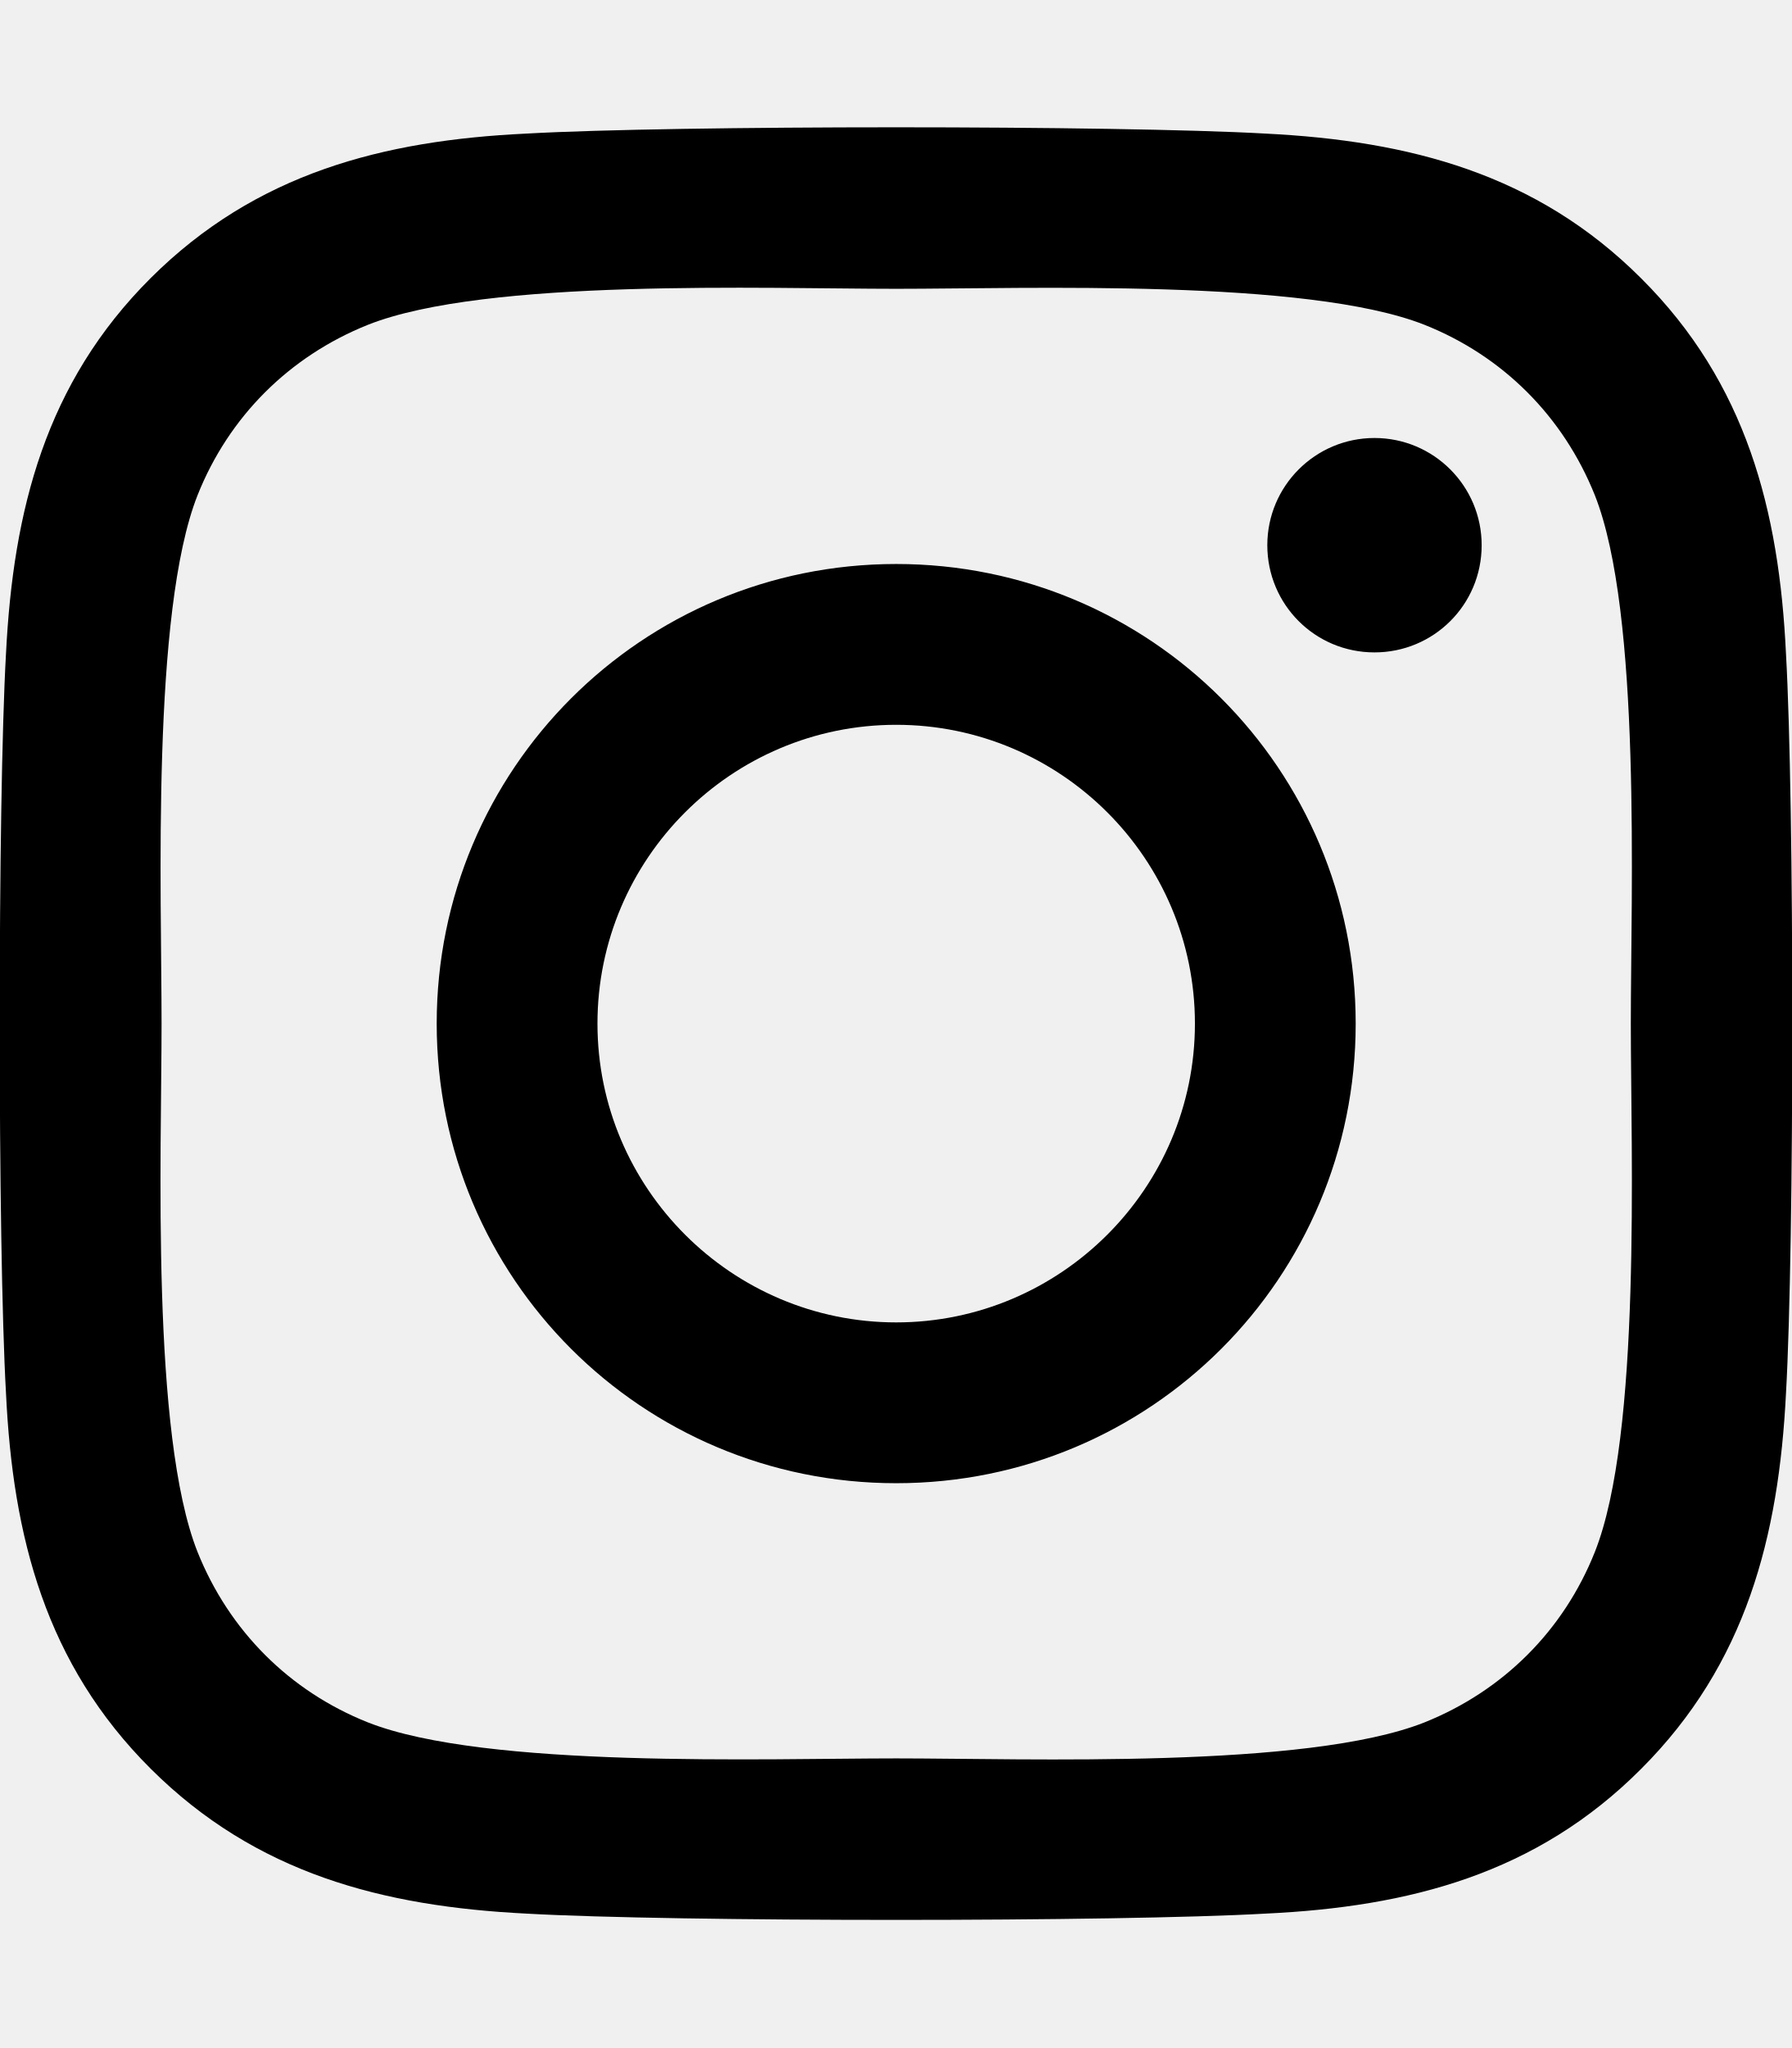
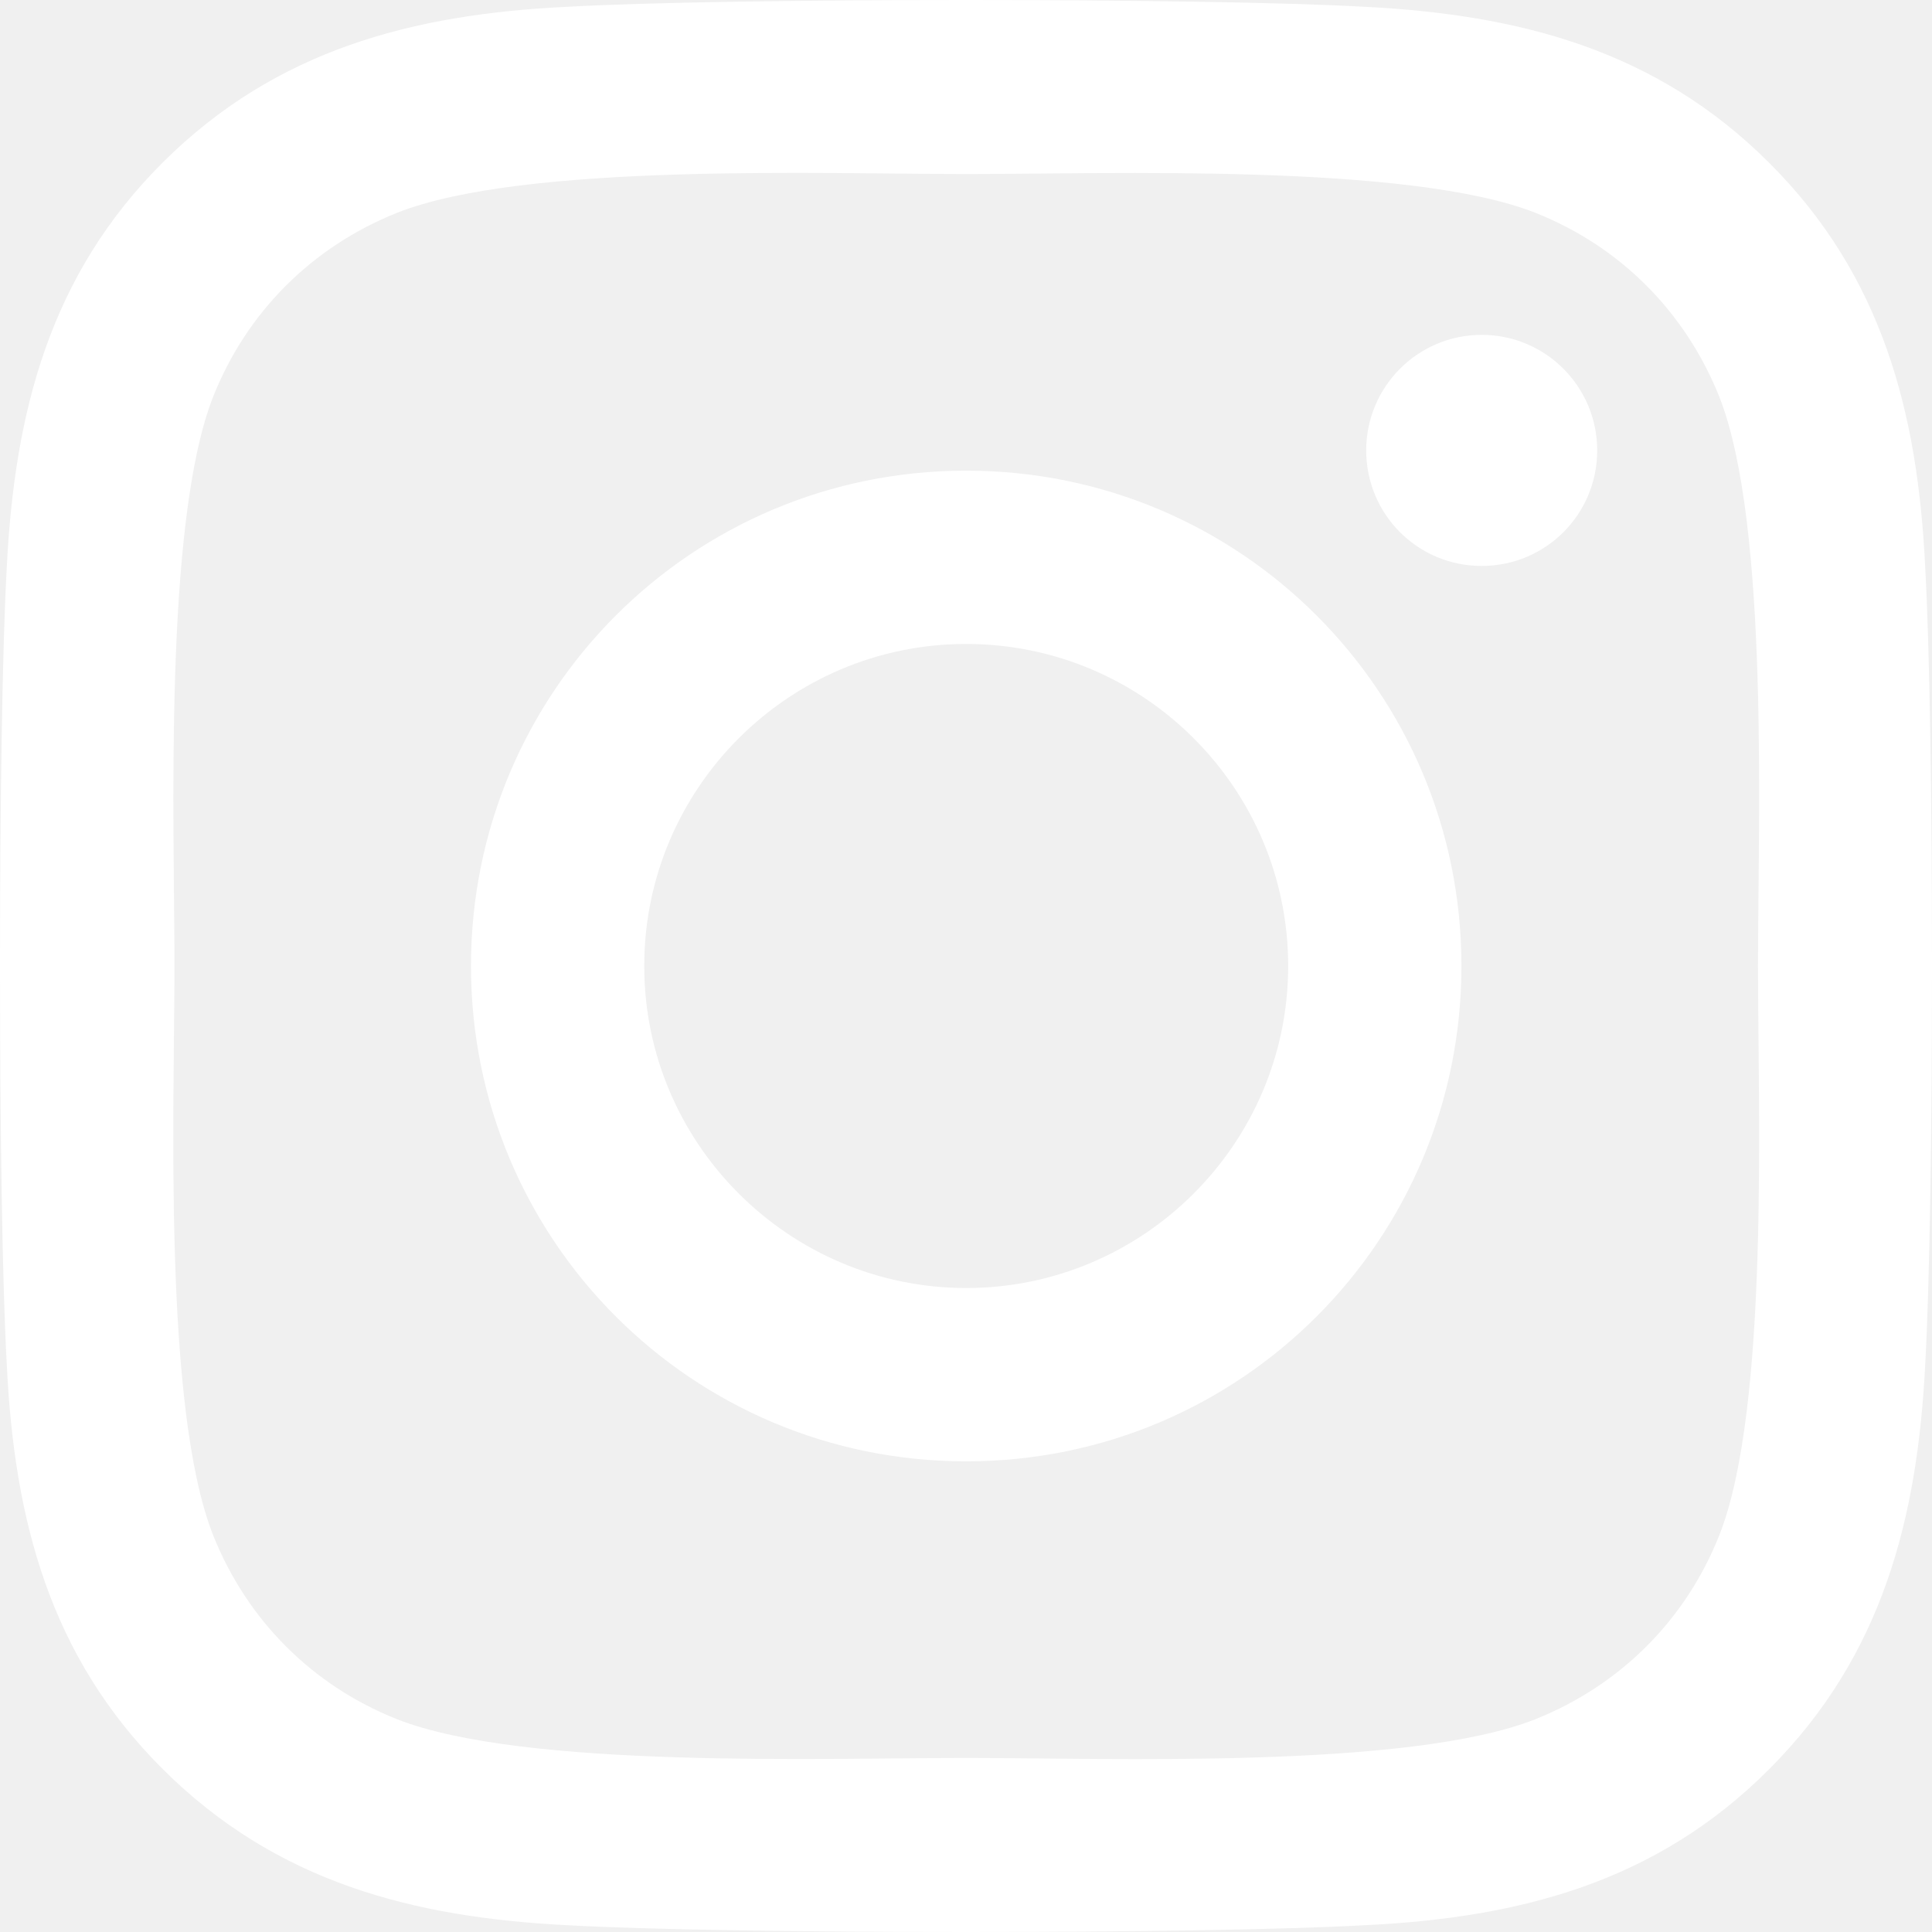
- <svg xmlns="http://www.w3.org/2000/svg" viewBox="0 0 448 512">
-   <path d="M224.1 141c-63.6 0-114.9 51.3-114.9 114.9s51.3 114.9 114.9 114.9S339 319.5 339 255.9 287.7 141 224.1 141zm0 189.6c-41.1 0-74.7-33.5-74.7-74.7s33.5-74.7 74.7-74.7 74.7 33.5 74.7 74.7-33.6 74.7-74.7 74.7zm146.4-194.3c0 14.9-12 26.8-26.8 26.8-14.9 0-26.8-12-26.8-26.8s12-26.8 26.8-26.8 26.8 12 26.8 26.8zm76.1 27.2c-1.7-35.9-9.9-67.7-36.2-93.9-26.2-26.2-58-34.4-93.9-36.2-37-2.1-147.9-2.1-184.9 0-35.8 1.7-67.6 9.9-93.9 36.1s-34.4 58-36.2 93.9c-2.1 37-2.1 147.9 0 184.9 1.7 35.9 9.9 67.7 36.2 93.9s58 34.4 93.9 36.2c37 2.1 147.9 2.1 184.9 0 35.9-1.7 67.7-9.9 93.9-36.2 26.2-26.2 34.4-58 36.2-93.9 2.1-37 2.1-147.8 0-184.8zM398.8 388c-7.8 19.6-22.9 34.7-42.6 42.6-29.5 11.7-99.5 9-132.1 9s-102.7 2.6-132.1-9c-19.6-7.8-34.7-22.9-42.6-42.6-11.7-29.5-9-99.5-9-132.1s-2.6-102.7 9-132.1c7.8-19.6 22.9-34.7 42.6-42.6 29.5-11.7 99.5-9 132.1-9s102.7-2.6 132.1 9c19.6 7.8 34.7 22.9 42.6 42.6 11.7 29.5 9 99.5 9 132.1s2.7 102.7-9 132.1z" />
+ <svg xmlns="http://www.w3.org/2000/svg" width="100" height="100" viewBox="0 0 100 100" fill="none">
+   <path d="M50.011 24.361C35.823 24.361 24.378 35.808 24.378 50C24.378 64.192 35.823 75.639 50.011 75.639C64.2 75.639 75.644 64.192 75.644 50C75.644 35.808 64.2 24.361 50.011 24.361ZM50.011 66.668C40.842 66.668 33.346 59.193 33.346 50C33.346 40.807 40.82 33.331 50.011 33.331C59.203 33.331 66.676 40.807 66.676 50C66.676 59.193 59.18 66.668 50.011 66.668ZM82.671 23.312C82.671 26.637 79.994 29.293 76.693 29.293C73.369 29.293 70.714 26.615 70.714 23.312C70.714 20.01 73.391 17.332 76.693 17.332C79.994 17.332 82.671 20.01 82.671 23.312ZM99.649 29.382C99.269 21.371 97.44 14.275 91.573 8.429C85.728 2.583 78.634 0.753 70.625 0.351C62.37 -0.117 37.63 -0.117 29.375 0.351C21.389 0.731 14.294 2.561 8.427 8.407C2.56 14.253 0.753 21.349 0.351 29.36C-0.117 37.616 -0.117 62.362 0.351 70.618C0.731 78.629 2.56 85.725 8.427 91.571C14.294 97.417 21.366 99.247 29.375 99.649C37.63 100.117 62.37 100.117 70.625 99.649C78.634 99.269 85.728 97.439 91.573 91.571C97.418 85.725 99.247 78.629 99.649 70.618C100.117 62.362 100.117 37.638 99.649 29.382ZM88.985 79.477C87.245 83.85 83.876 87.22 79.481 88.983C72.9 91.593 57.284 90.991 50.011 90.991C42.738 90.991 27.1 91.571 20.541 88.983C16.168 87.242 12.8 83.873 11.037 79.477C8.427 72.894 9.03 57.274 9.03 50C9.03 42.726 8.45 27.084 11.037 20.523C12.777 16.15 16.146 12.78 20.541 11.018C27.122 8.407 42.738 9.009 50.011 9.009C57.284 9.009 72.922 8.429 79.481 11.018C83.854 12.758 87.222 16.127 88.985 20.523C91.595 27.106 90.993 42.726 90.993 50C90.993 57.274 91.595 72.916 88.985 79.477Z" fill="white" />
</svg>
